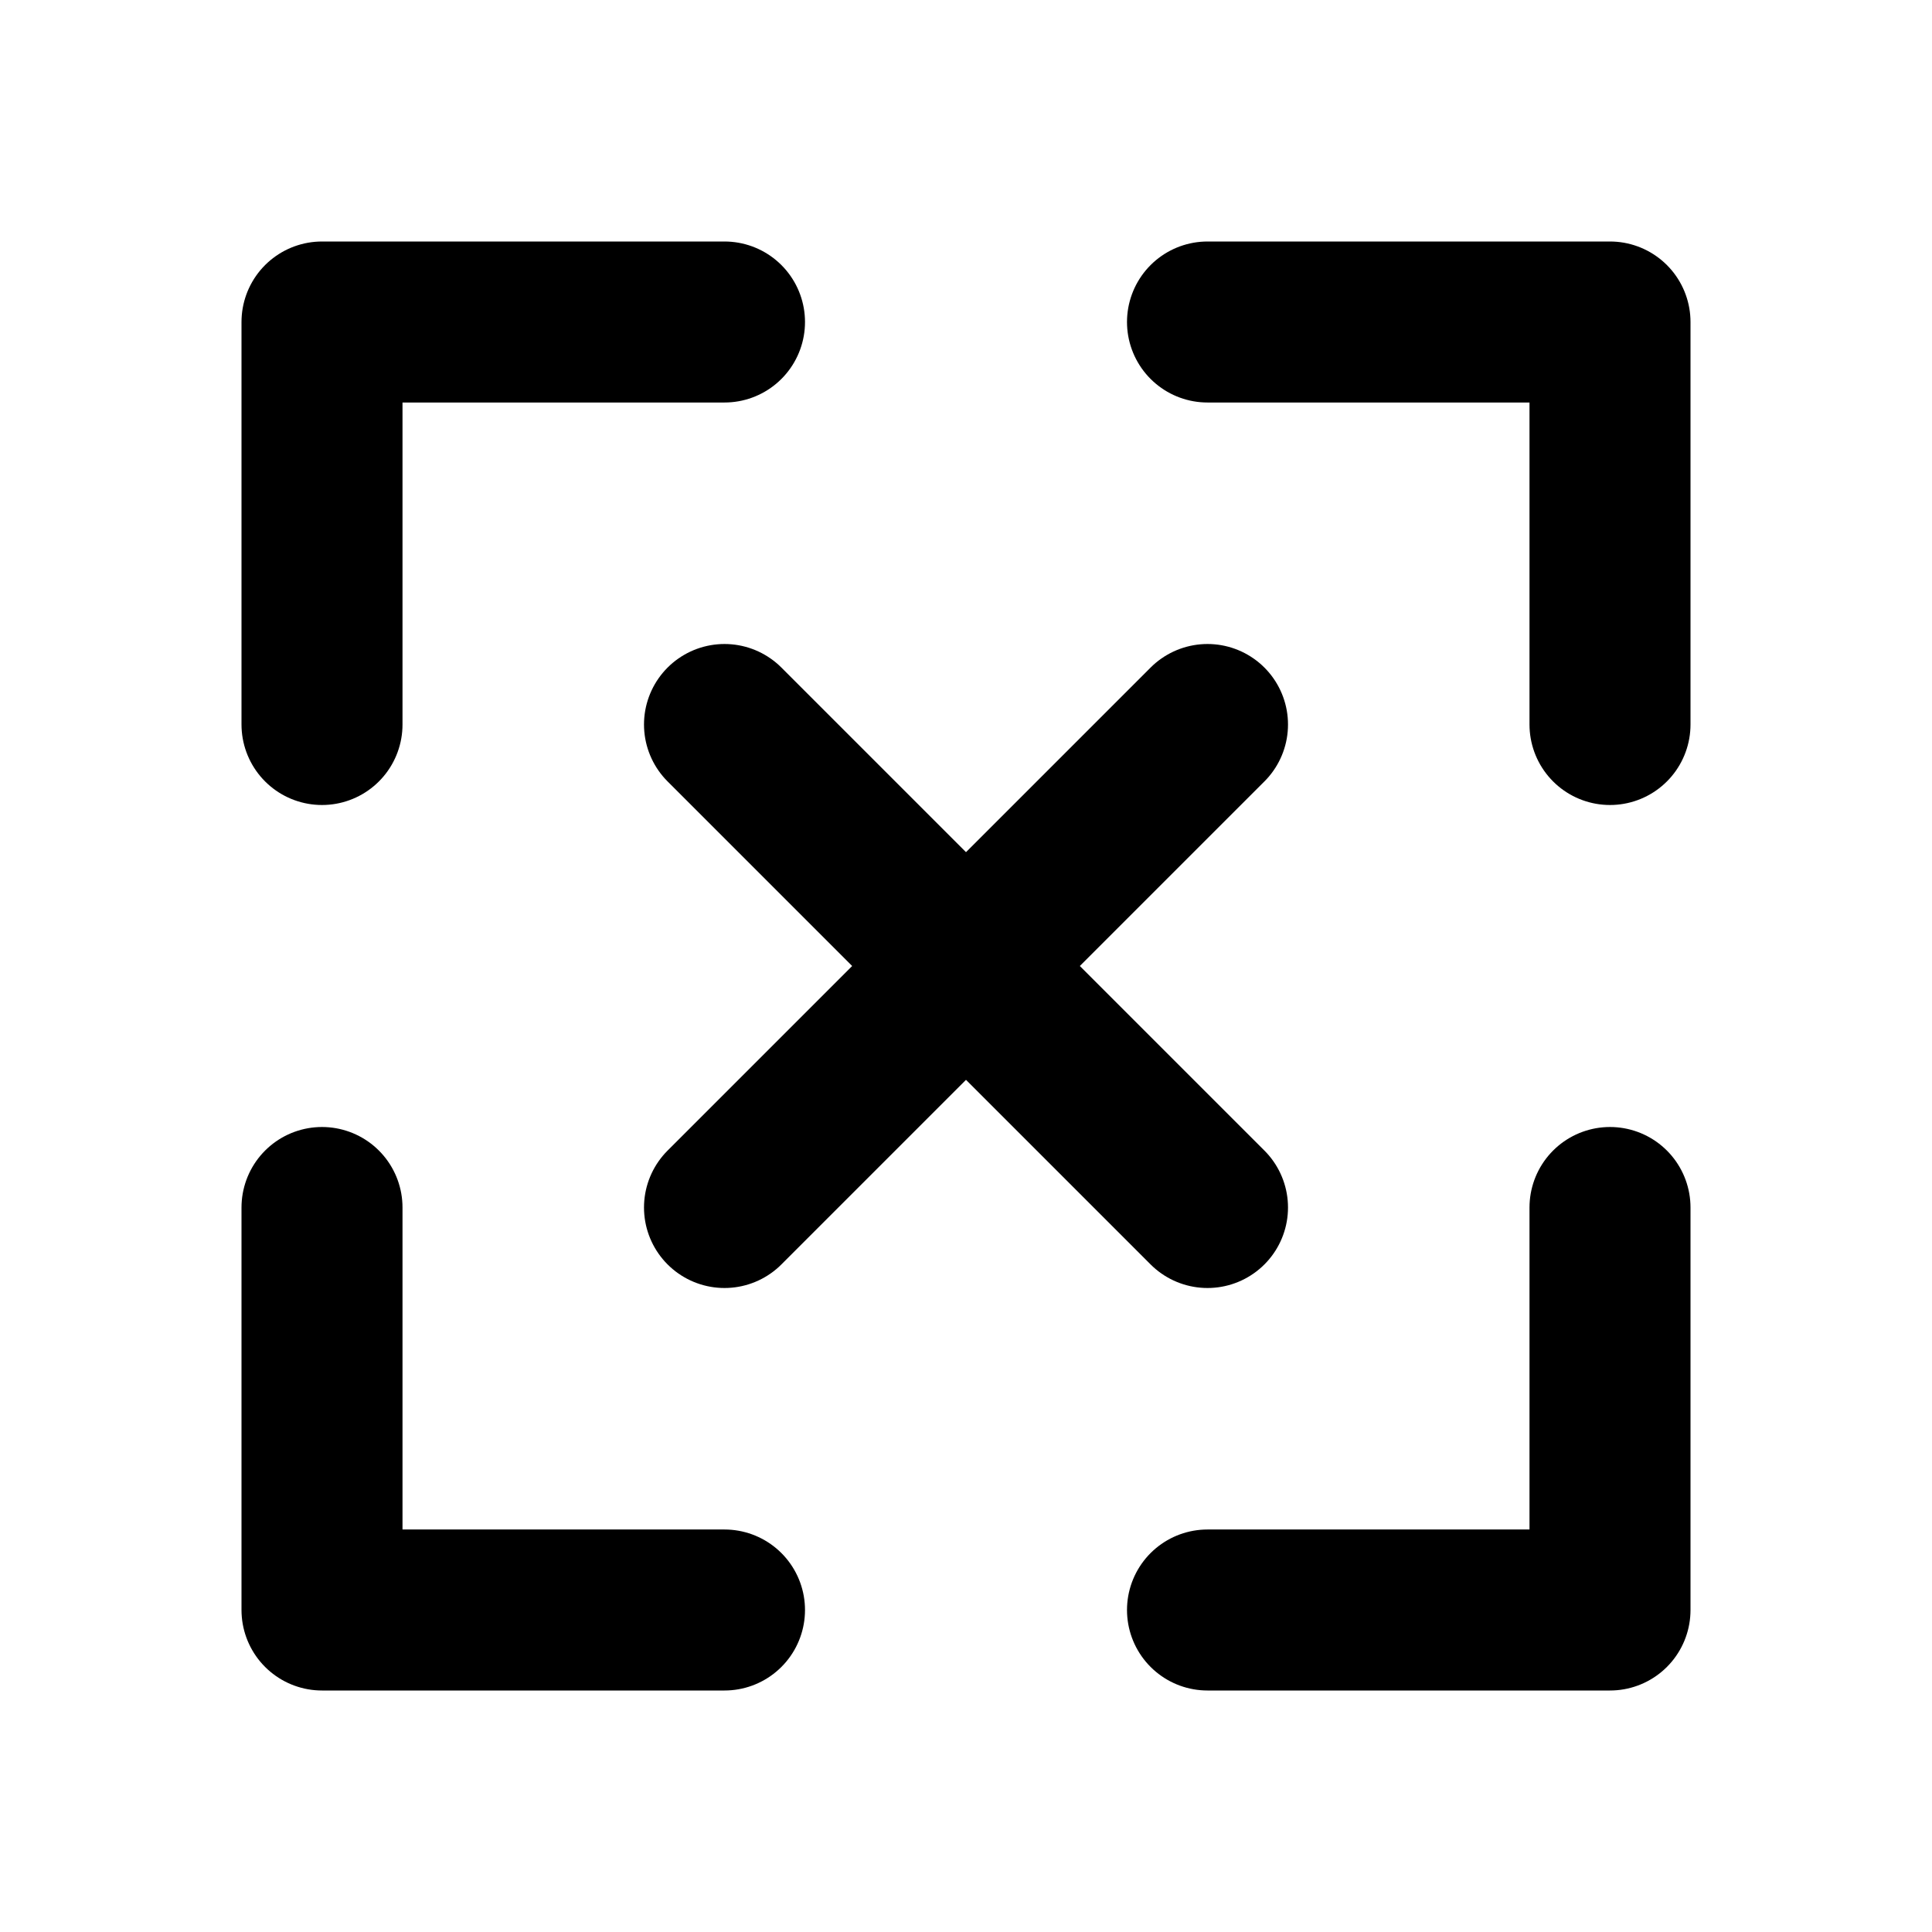
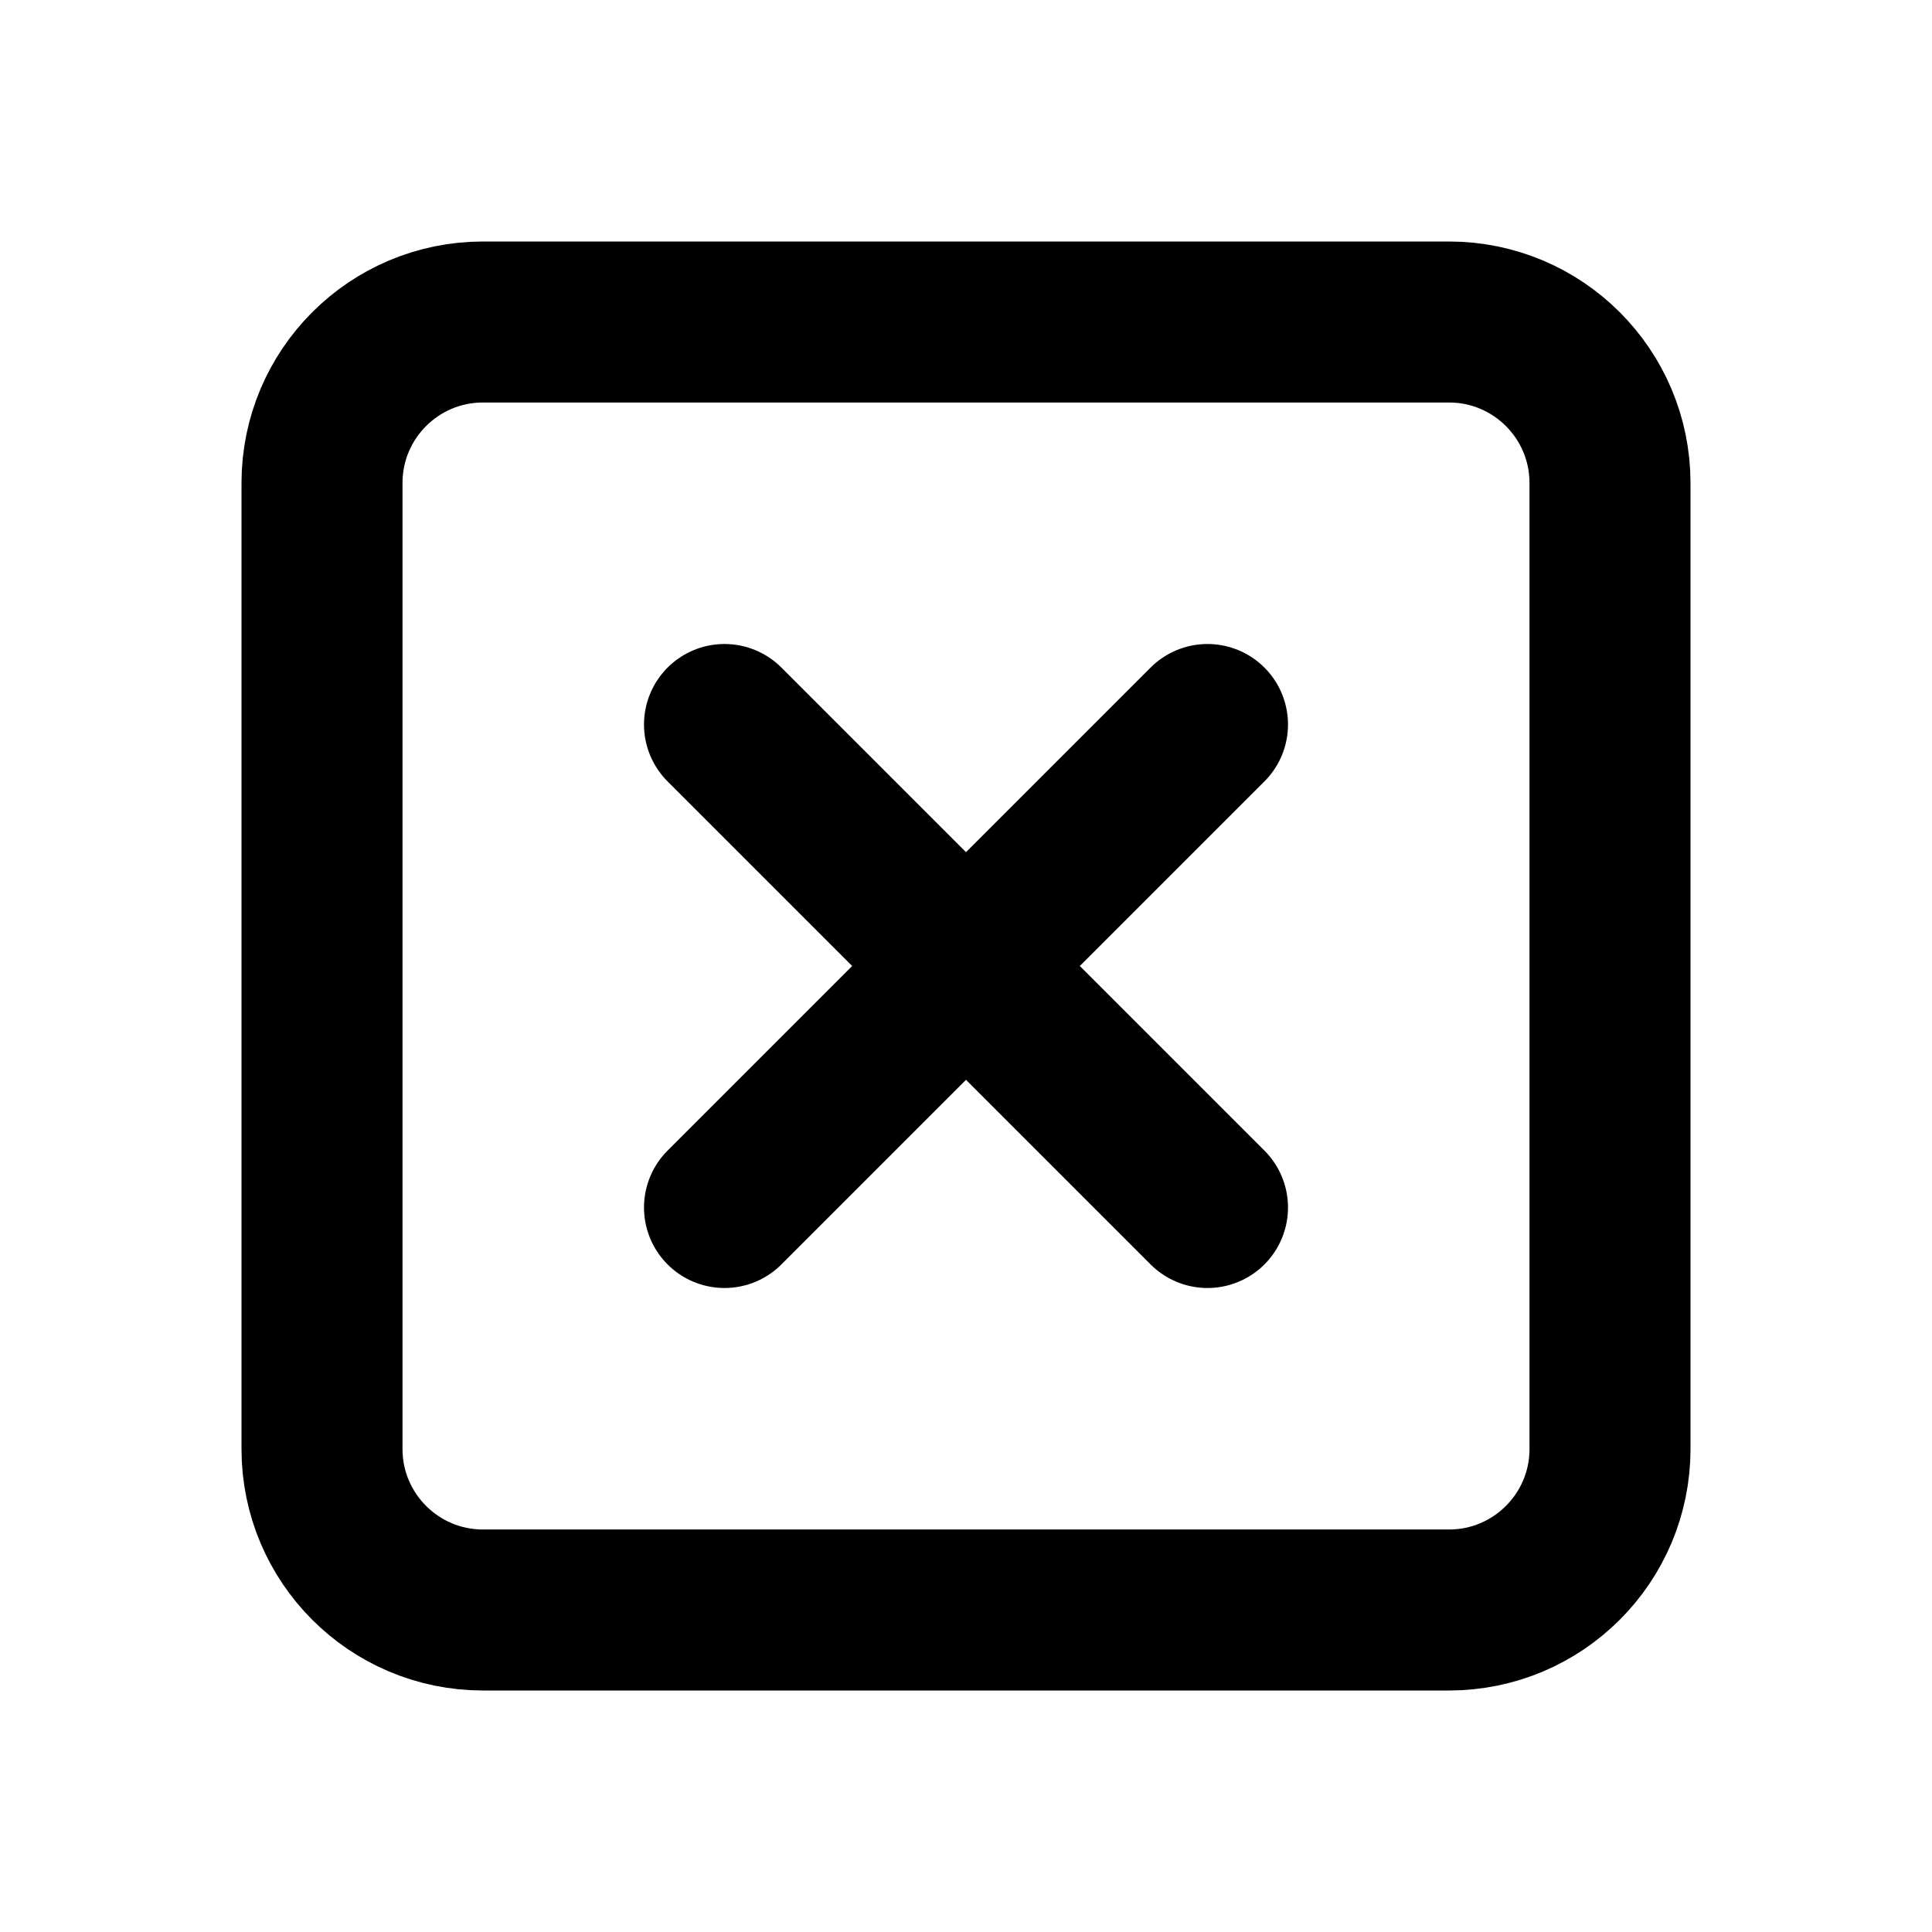
<svg xmlns="http://www.w3.org/2000/svg" width="24" height="24" viewBox="0 0 24 24" fill="none" stroke="currentColor" stroke-width="2" stroke-linecap="round" stroke-linejoin="round">
-   <path d="M4 9V4h5" />
-   <path d="M20 9V4h-5" />
-   <path d="M4 15v5h5" />
-   <path d="M20 15v5h-5" />
+   <rect x="4" y="4" width="16" height="16" rx="2" ry="2" />
  <path d="M9 9l6 6M15 9l-6 6" />
</svg>
